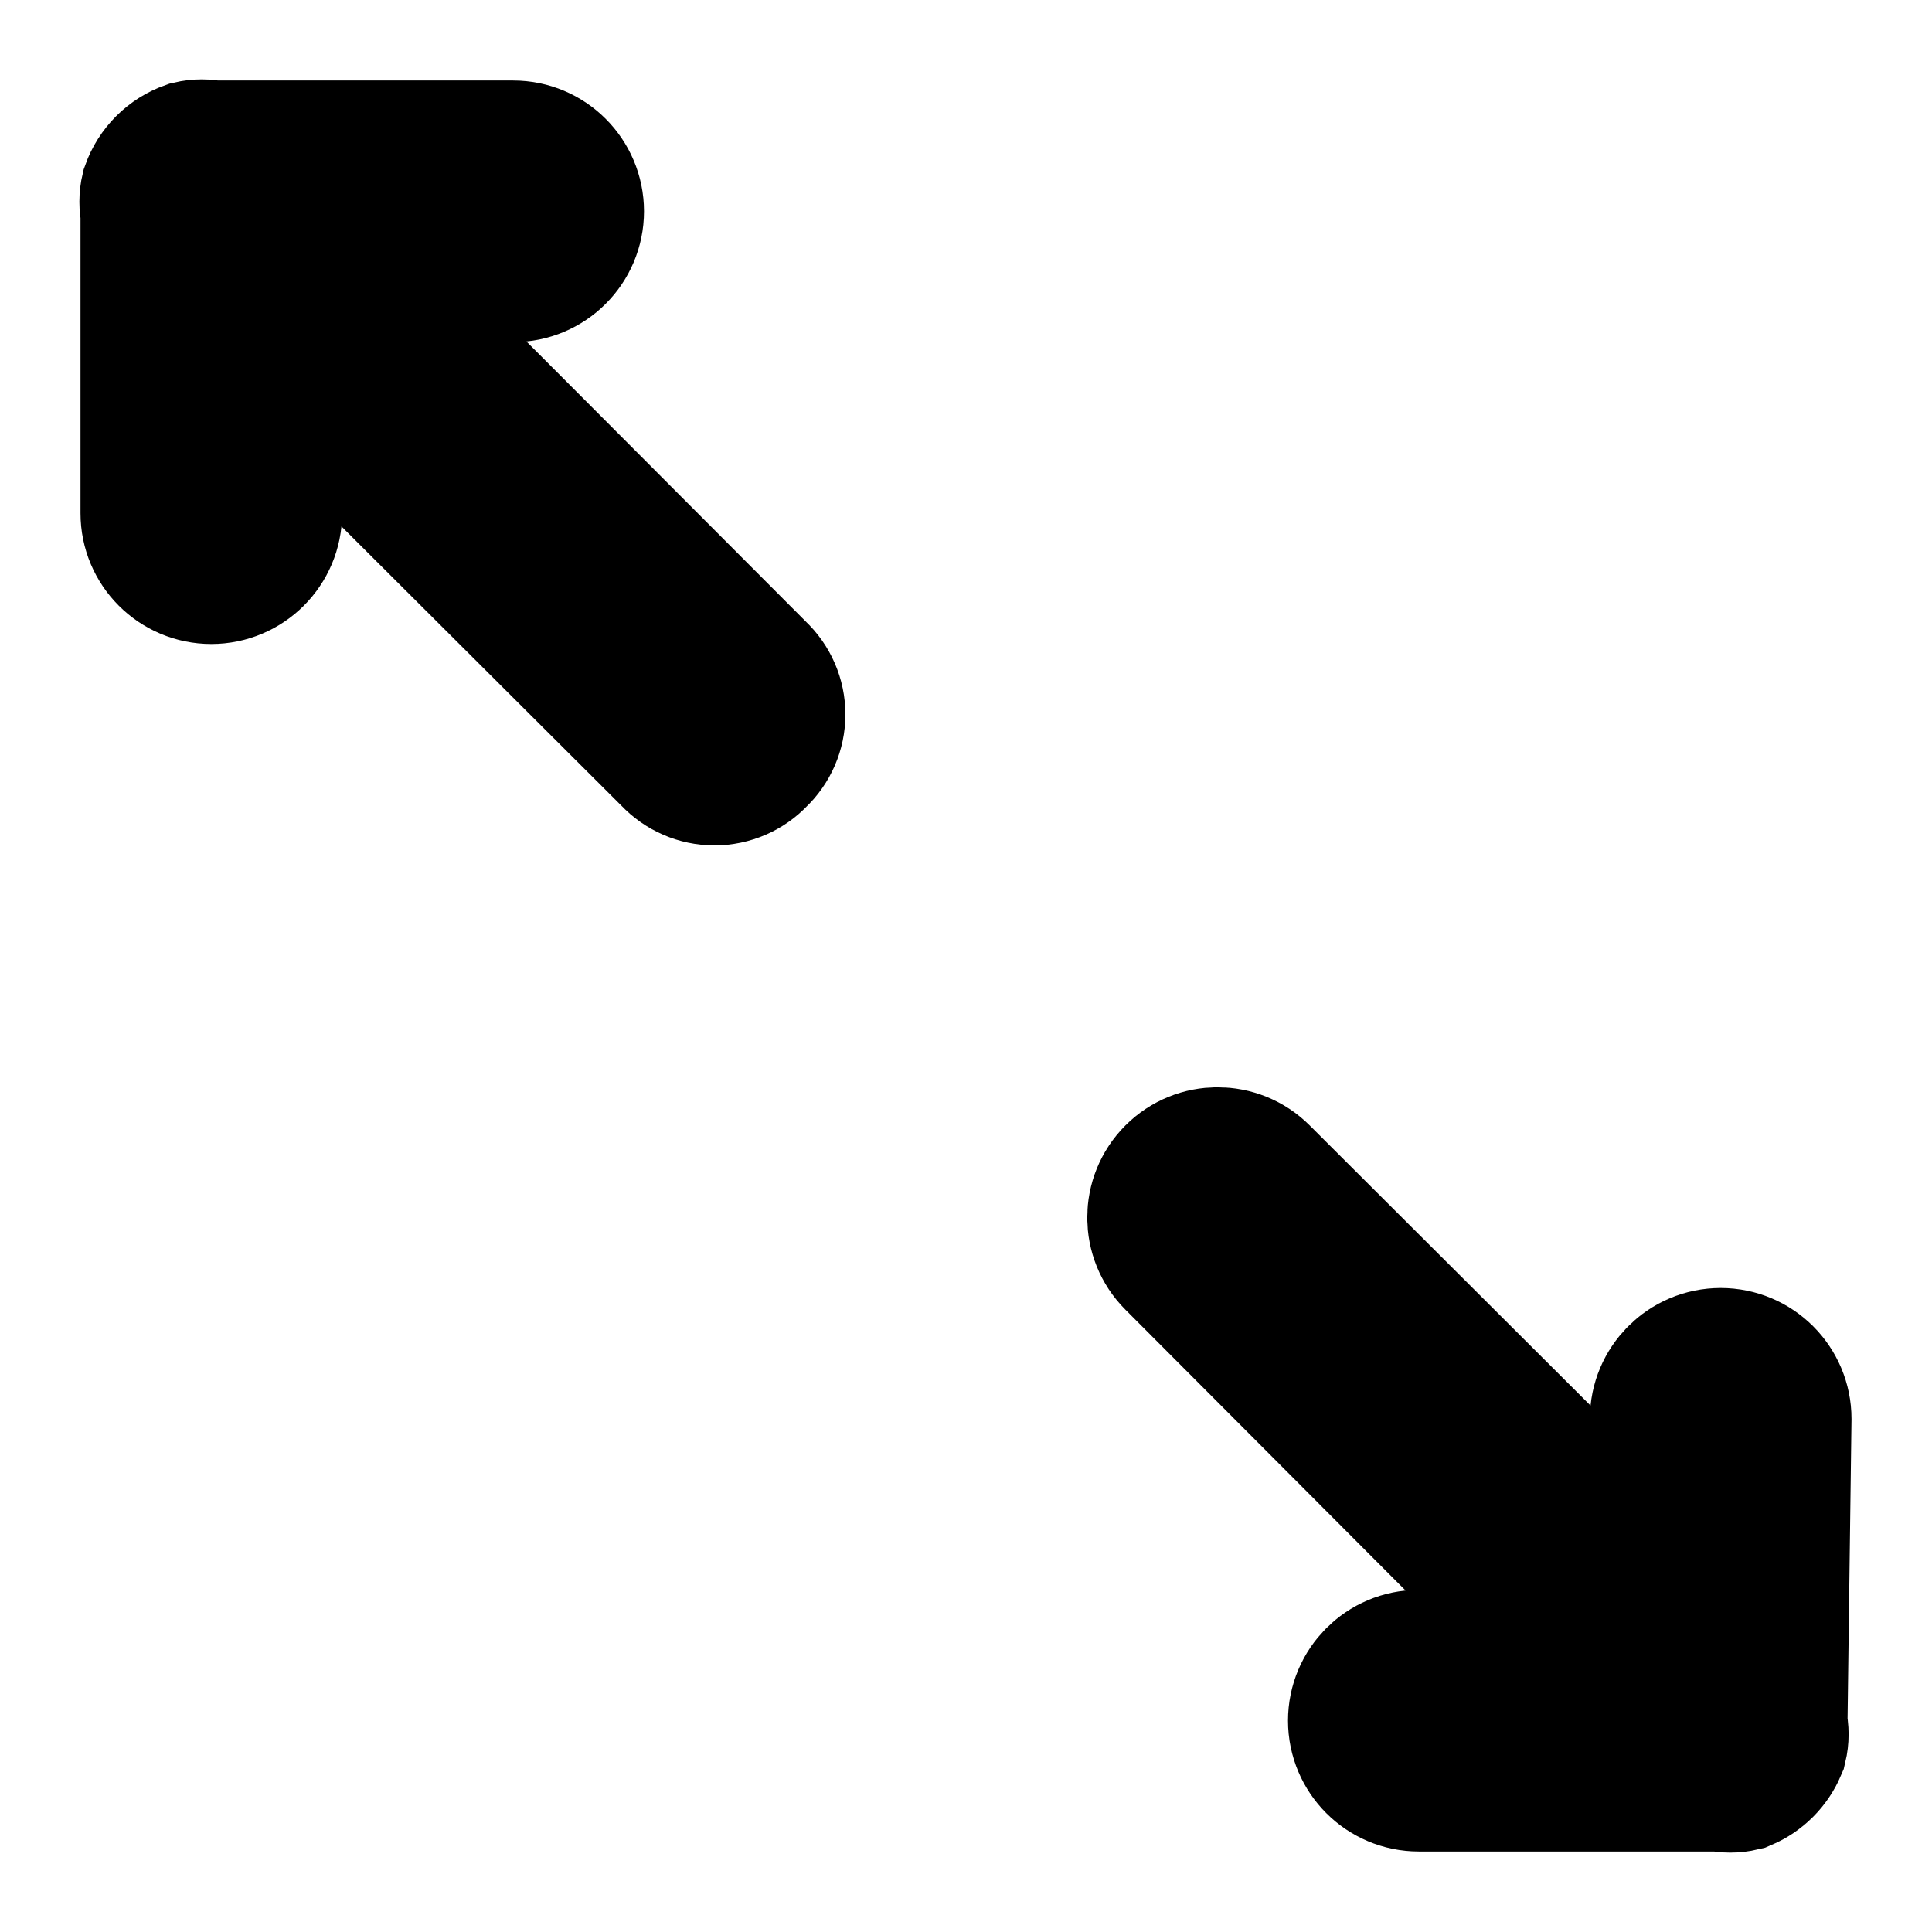
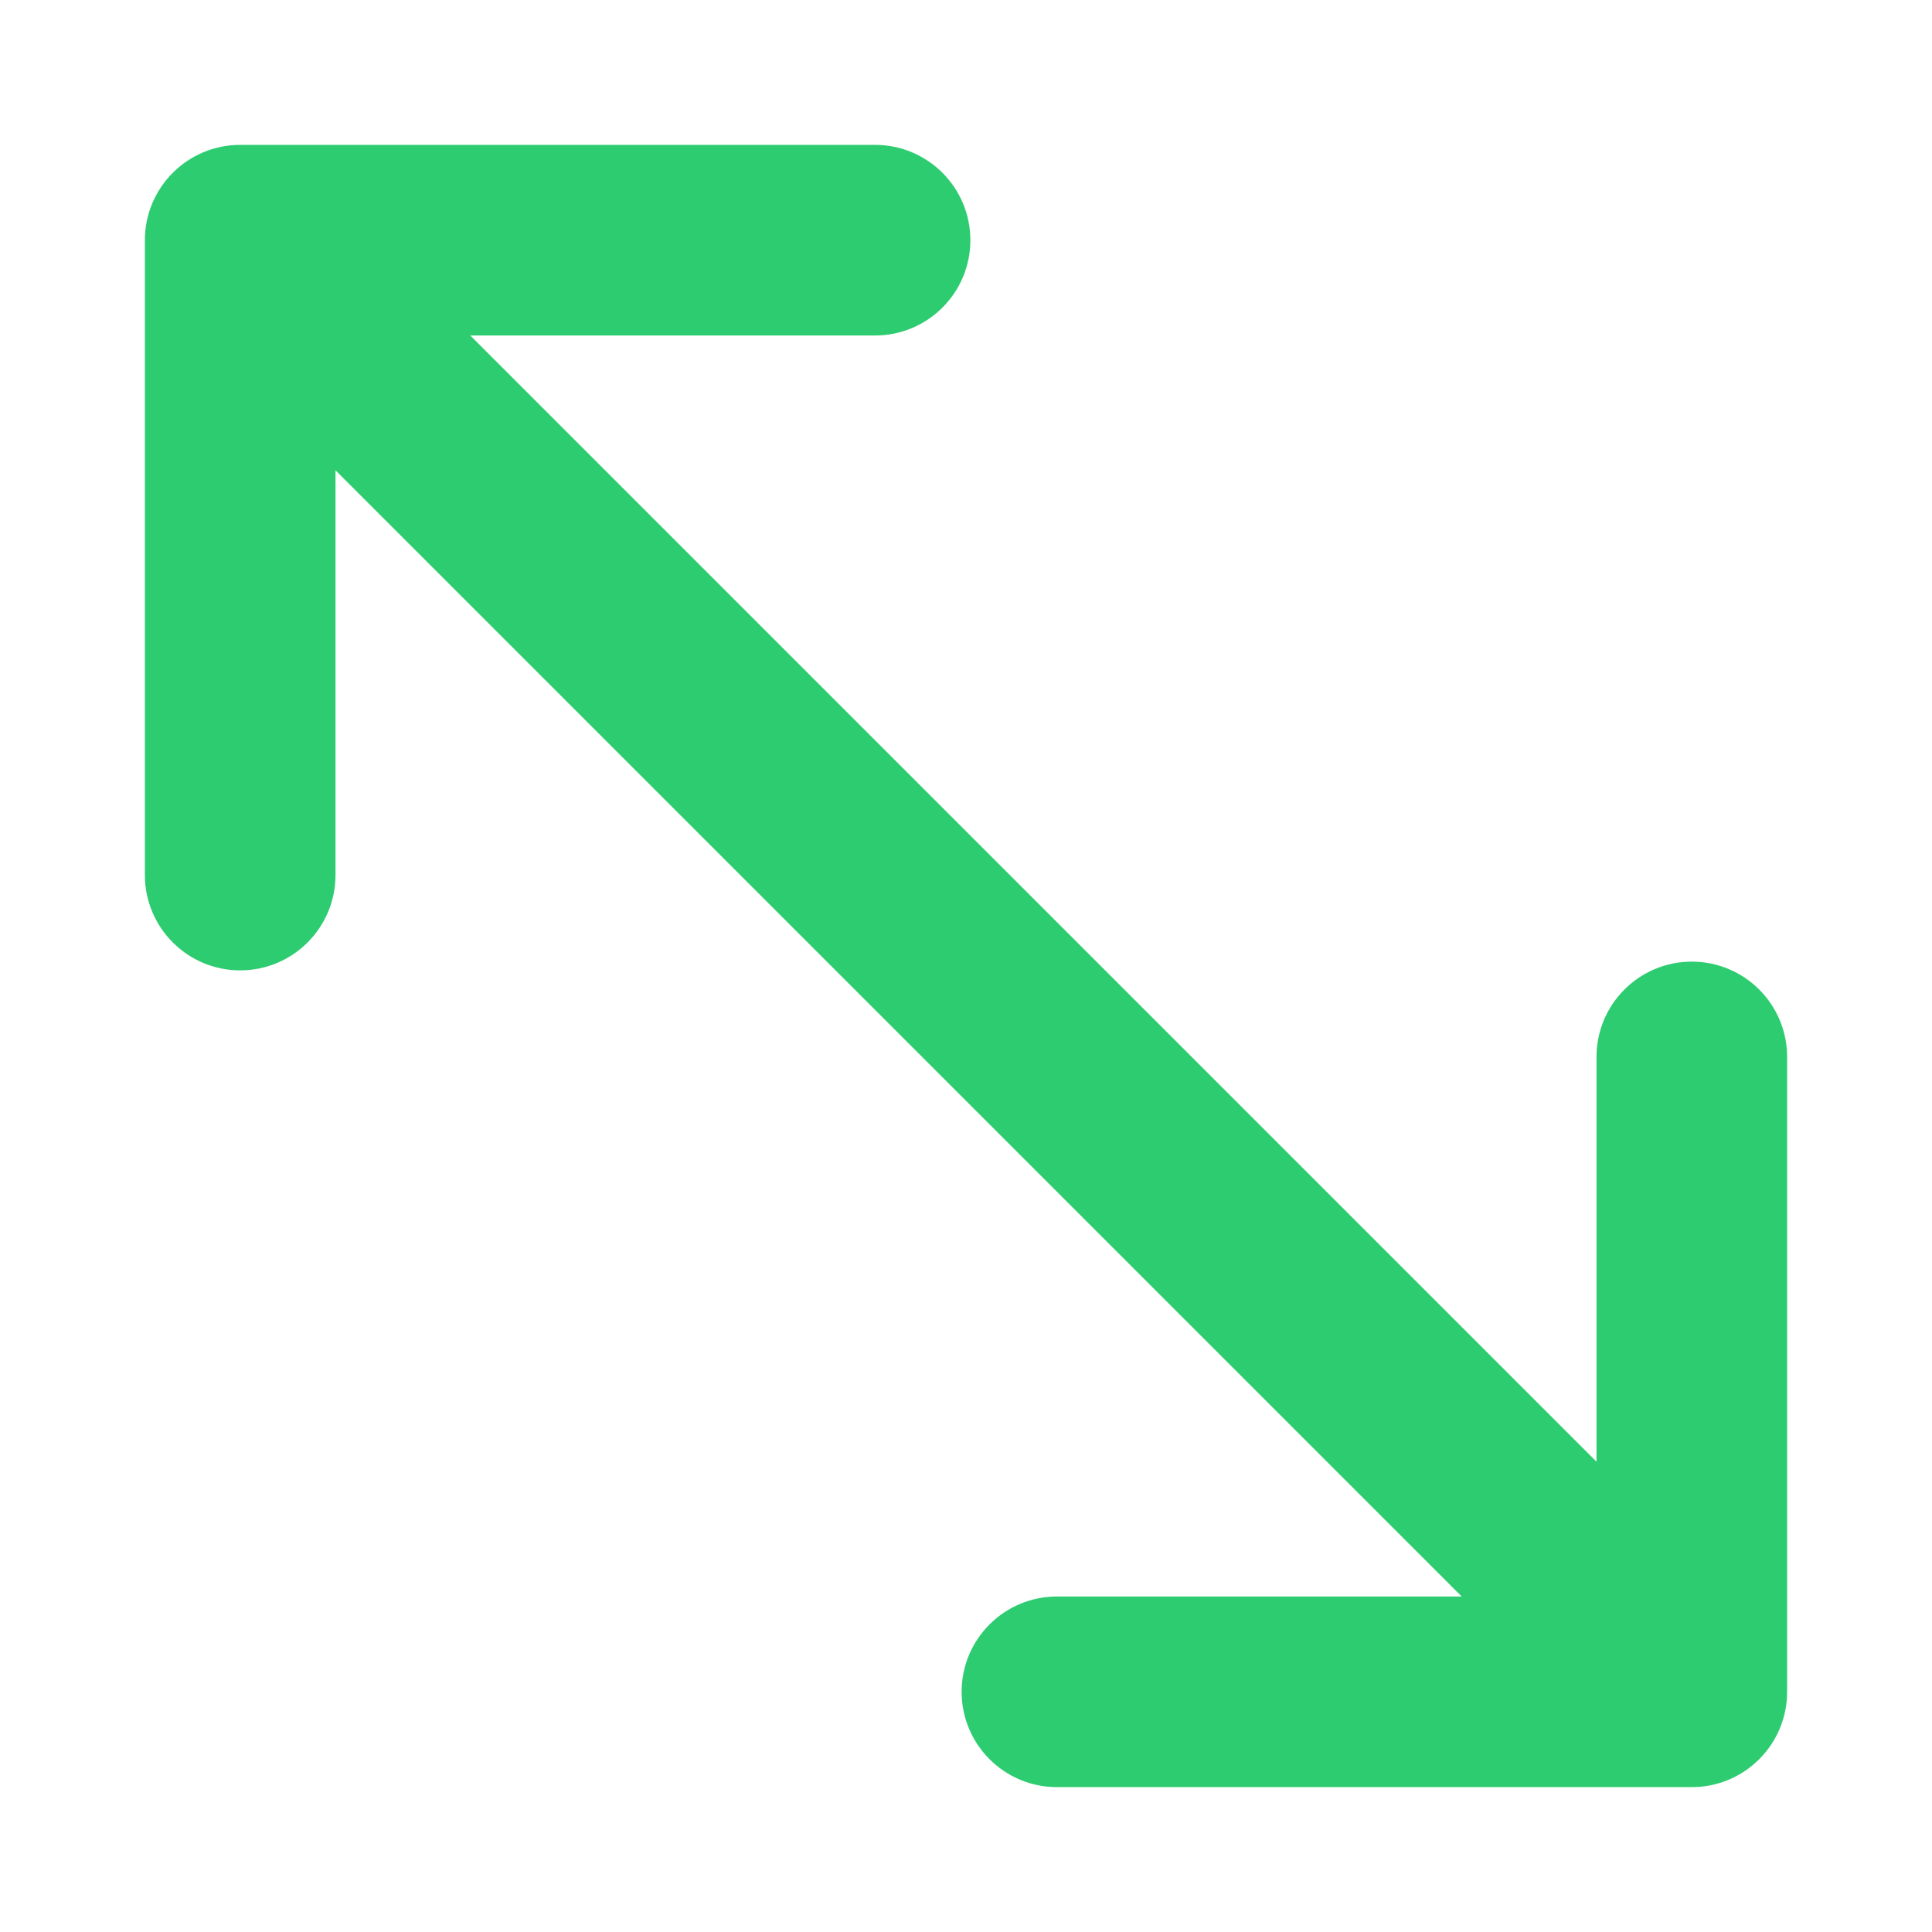
- <svg xmlns="http://www.w3.org/2000/svg" fill="#000000" width="64px" height="64px" viewBox="-1.6 -1.6 19.20 19.20" stroke="#000000" stroke-width="1.6" transform="rotate(0)">
-   <g id="SVGRepo_bgCarrier" stroke-width="0" transform="translate(0,0), scale(1)" />
-   <g id="SVGRepo_tracerCarrier" stroke-linecap="round" stroke-linejoin="round" stroke="#CCCCCC" stroke-width="0.192" />
+ <svg xmlns="http://www.w3.org/2000/svg" fill="#2ecc71" height="64px" width="64px" version="1.1" id="Capa_1" viewBox="-18.29 -18.29 219.51 219.51" xml:space="preserve" stroke="#2ecc71" stroke-width="3.659">
+   <g id="SVGRepo_bgCarrier" stroke-width="0" />
+   <g id="SVGRepo_tracerCarrier" stroke-linecap="round" stroke-linejoin="round" stroke="#CCCCCC" stroke-width="5.488" />
  <g id="SVGRepo_iconCarrier">
-     <g id="Layer_2" data-name="Layer 2">
-       <g id="Layer_1-2" data-name="Layer 1">
-         <path d="M5.85,5.15a.48.48,0,0,1,0,.7.48.48,0,0,1-.7,0L1,1.71V3.5A.5.5,0,0,1,.5,4,.5.5,0,0,1,0,3.5V.5A.41.41,0,0,1,0,.31.51.51,0,0,1,.31,0,.41.41,0,0,1,.5,0h3A.5.5,0,0,1,4,.5a.5.5,0,0,1-.5.5H1.71ZM16,12.5a.5.5,0,0,0-1,0v1.79l-4.15-4.14a.49.49,0,0,0-.7.7L14.29,15H12.5a.5.5,0,0,0,0,1h3a.41.41,0,0,0,.19,0,.51.51,0,0,0,.27-.27.41.41,0,0,0,0-.19Z" />
-       </g>
-     </g>
+     <path d="M173.93,92.798c-4.971,0-9,4.029-9,9v50.404L30.728,18h50.404c4.971,0,9-4.029,9-9s-4.029-9-9-9H9C4.03,0,0,4.029,0,9 v72.132c0,4.971,4.029,9,9,9s9-4.029,9-9V30.729l134.202,134.202h-50.404c-4.971,0-9,4.029-9,9s4.029,9,9,9h72.132 c4.971,0,9-4.029,9-9v-72.132C182.93,96.828,178.901,92.798,173.93,92.798z" />
  </g>
</svg>
